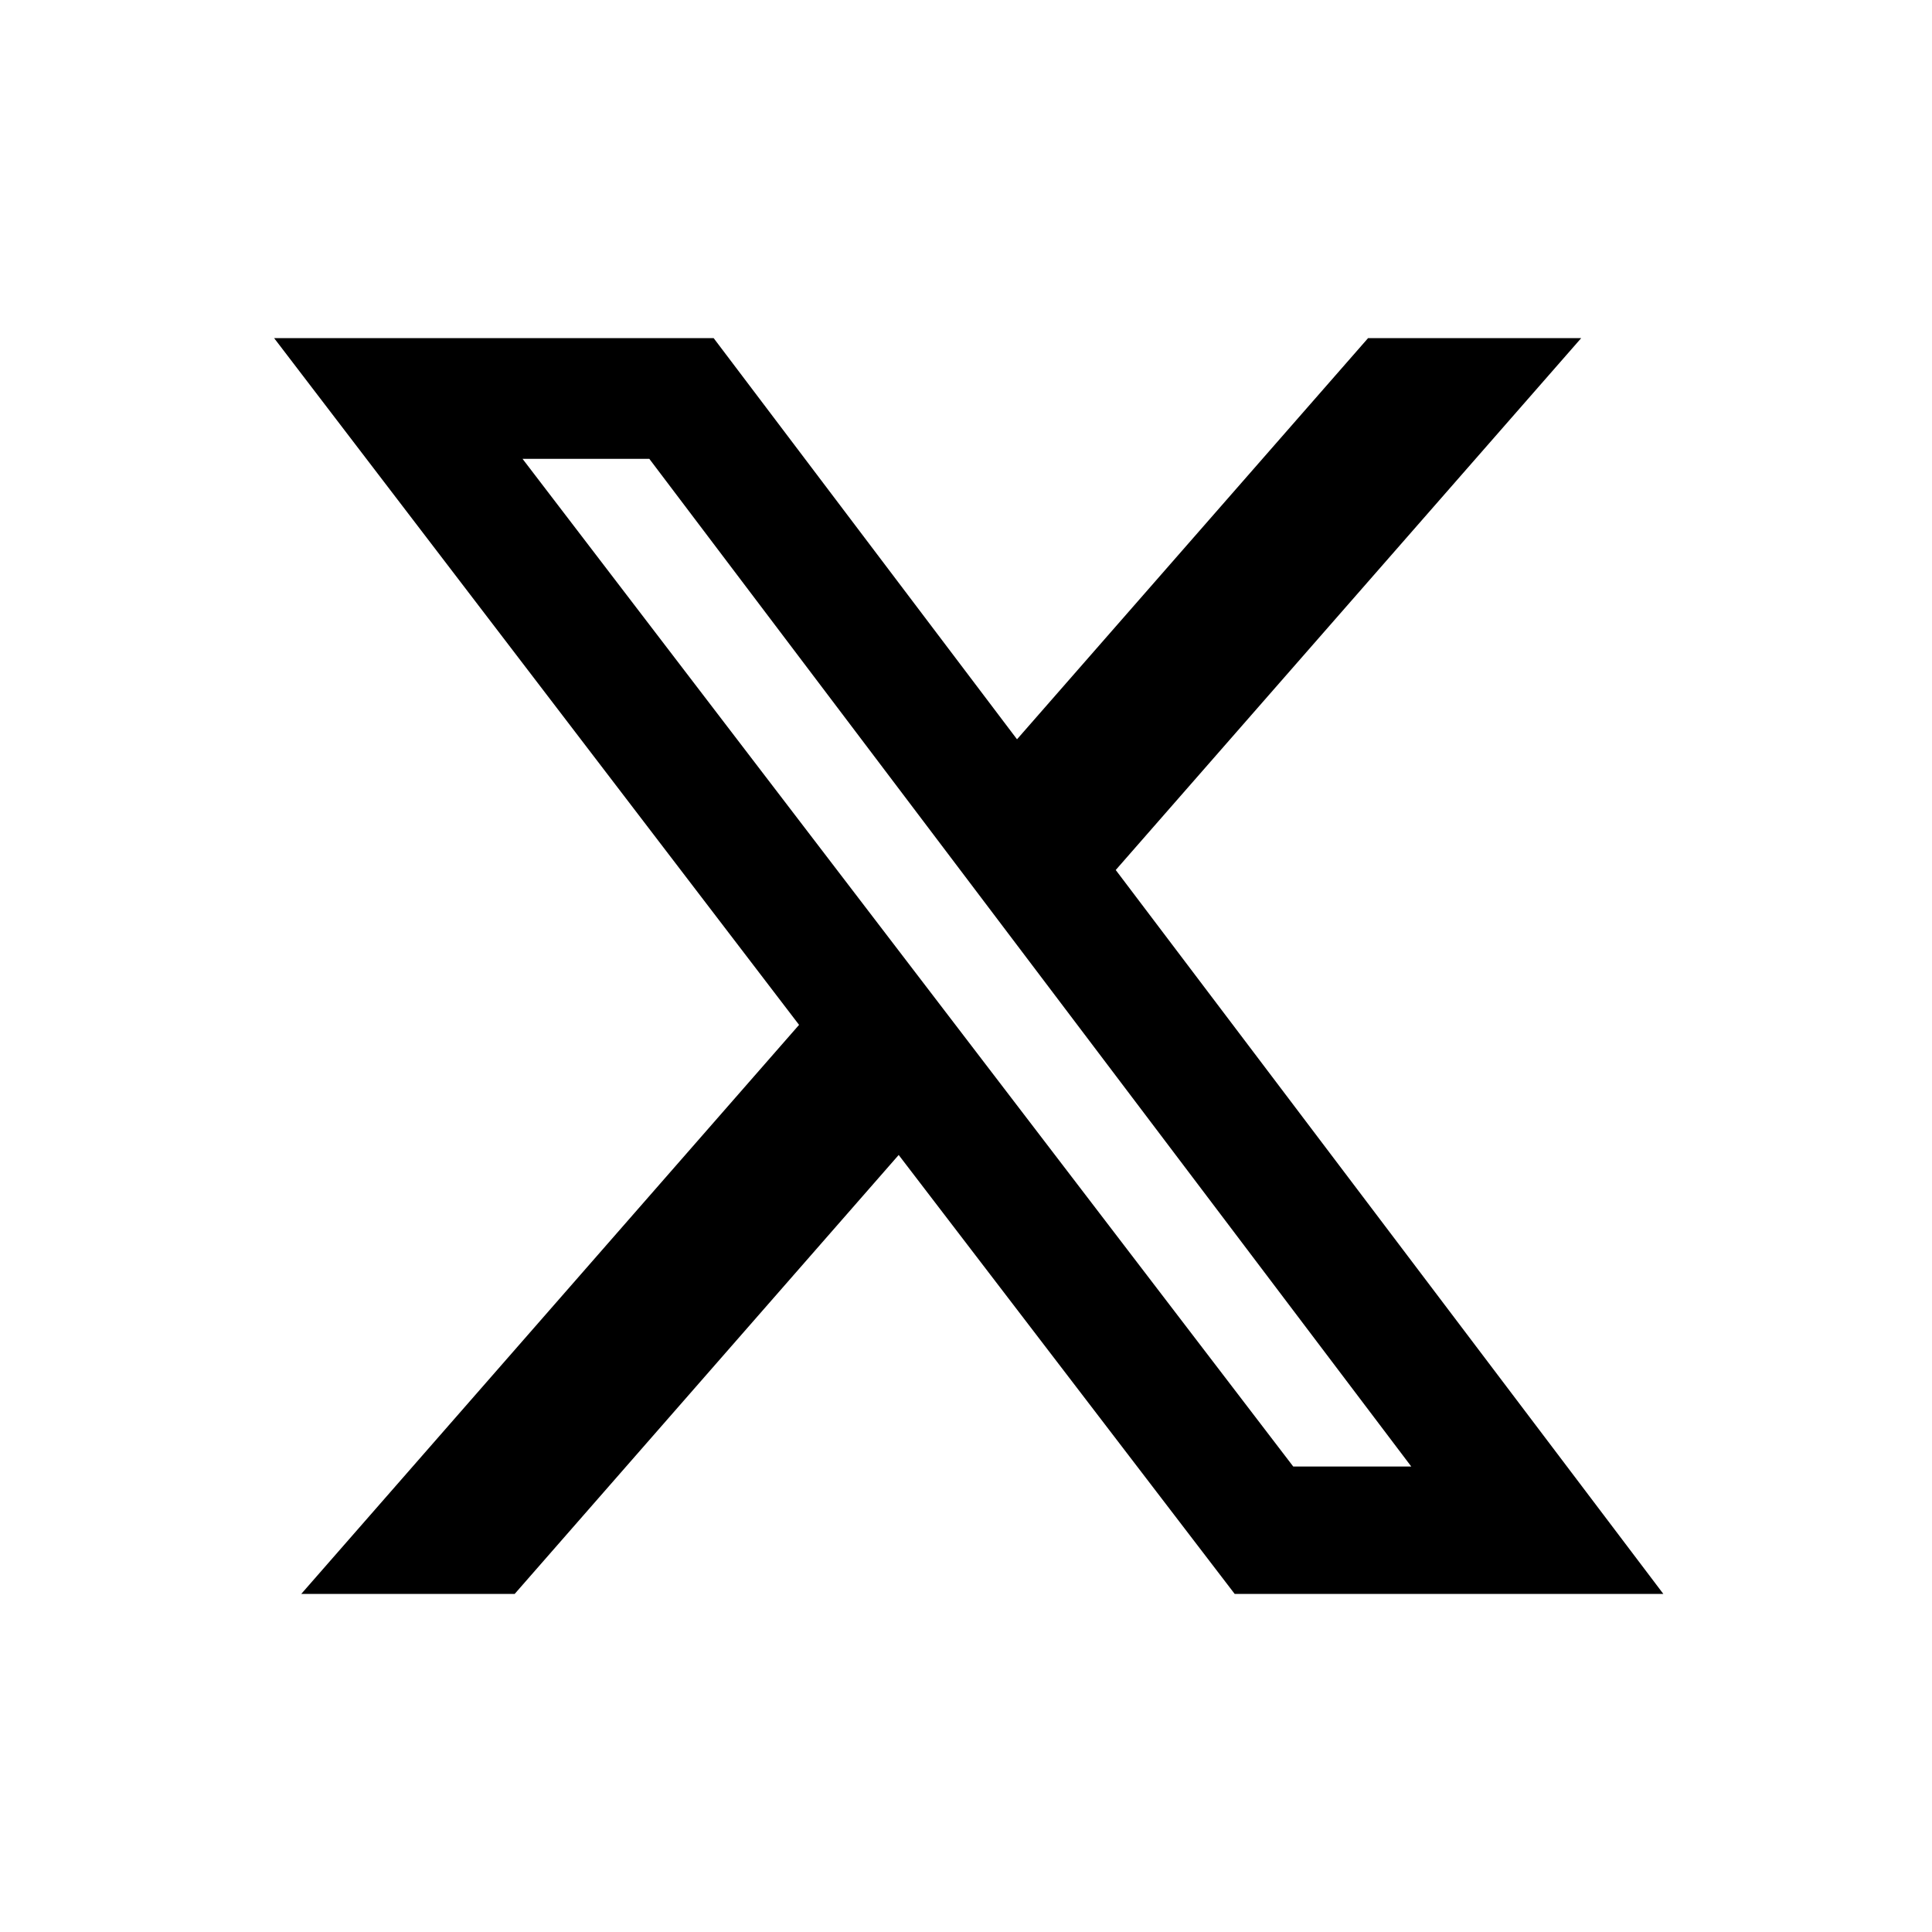
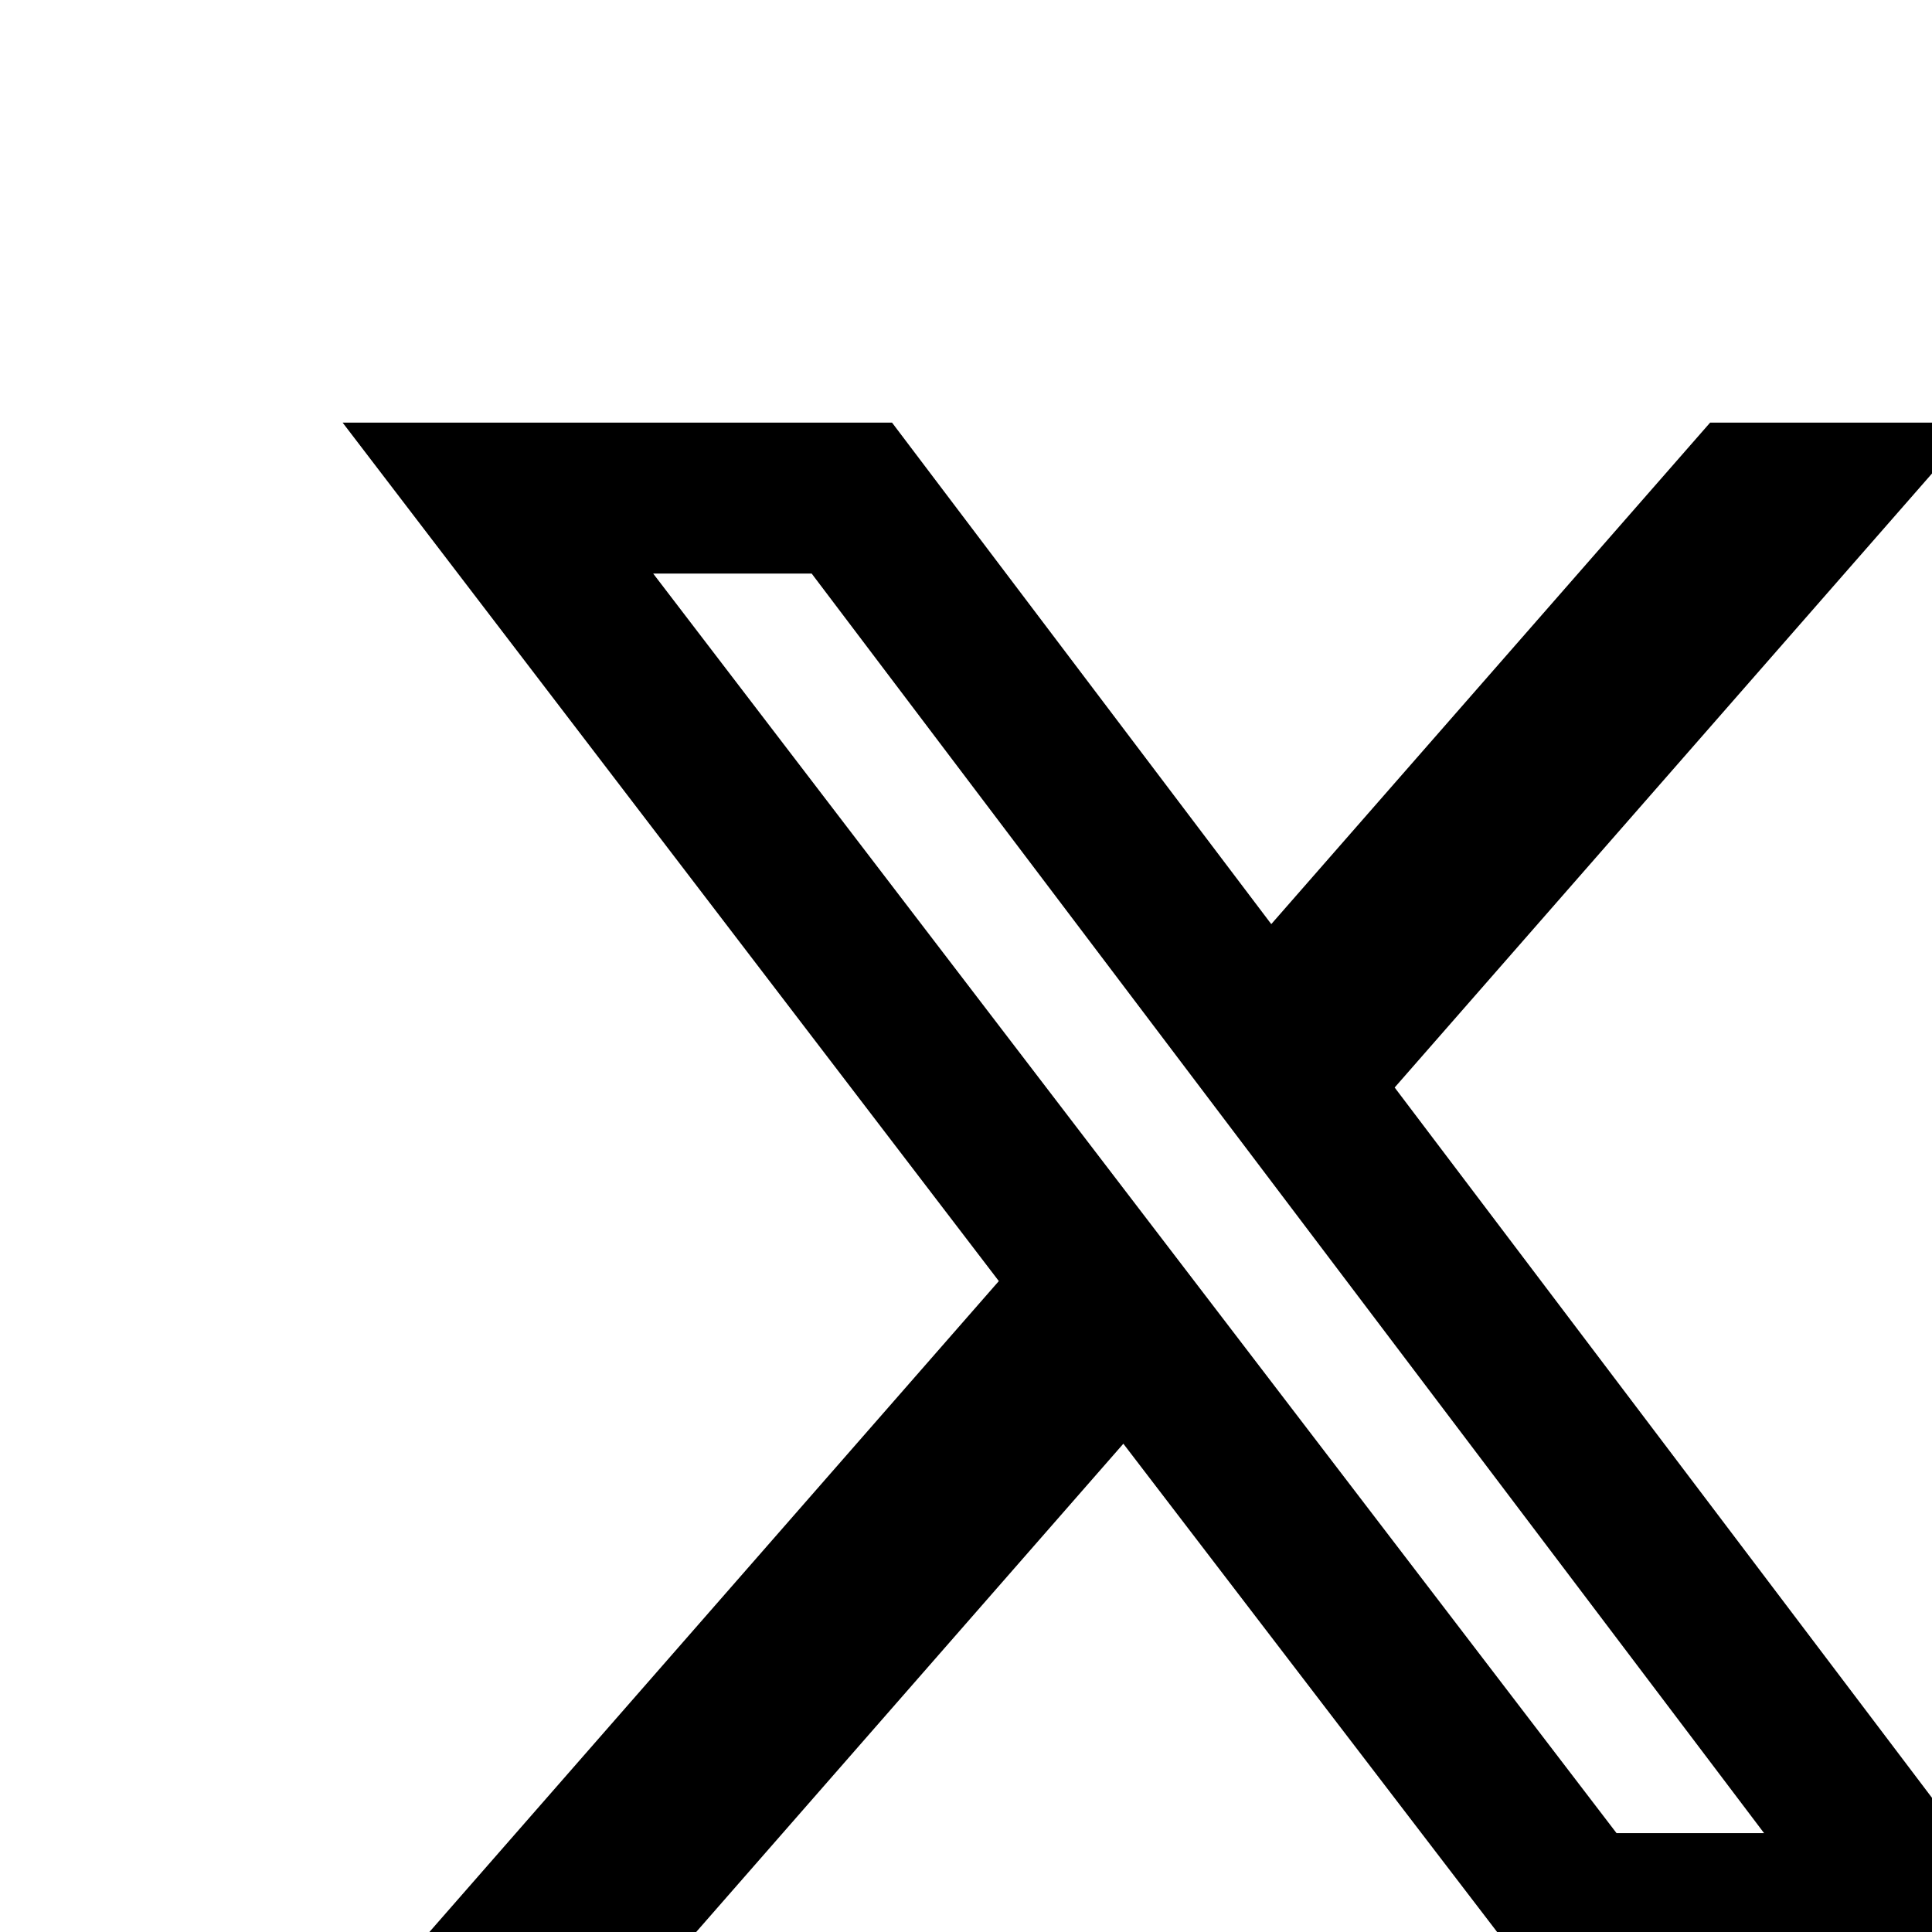
- <svg xmlns="http://www.w3.org/2000/svg" viewBox="0 0 640 640">
+ <svg xmlns="http://www.w3.org/2000/svg" viewBox="0 0 512 512">
  <path d="M453.2 112L523.8 112L369.6 288.2L551 528L409 528L297.7 382.6L170.5 528L99.8 528L264.7 339.5L90.8 112L236.4 112L336.9 244.9L453.2 112zM428.4 485.8L467.5 485.8L215.1 152L173.1 152L428.4 485.8z" />
</svg>
